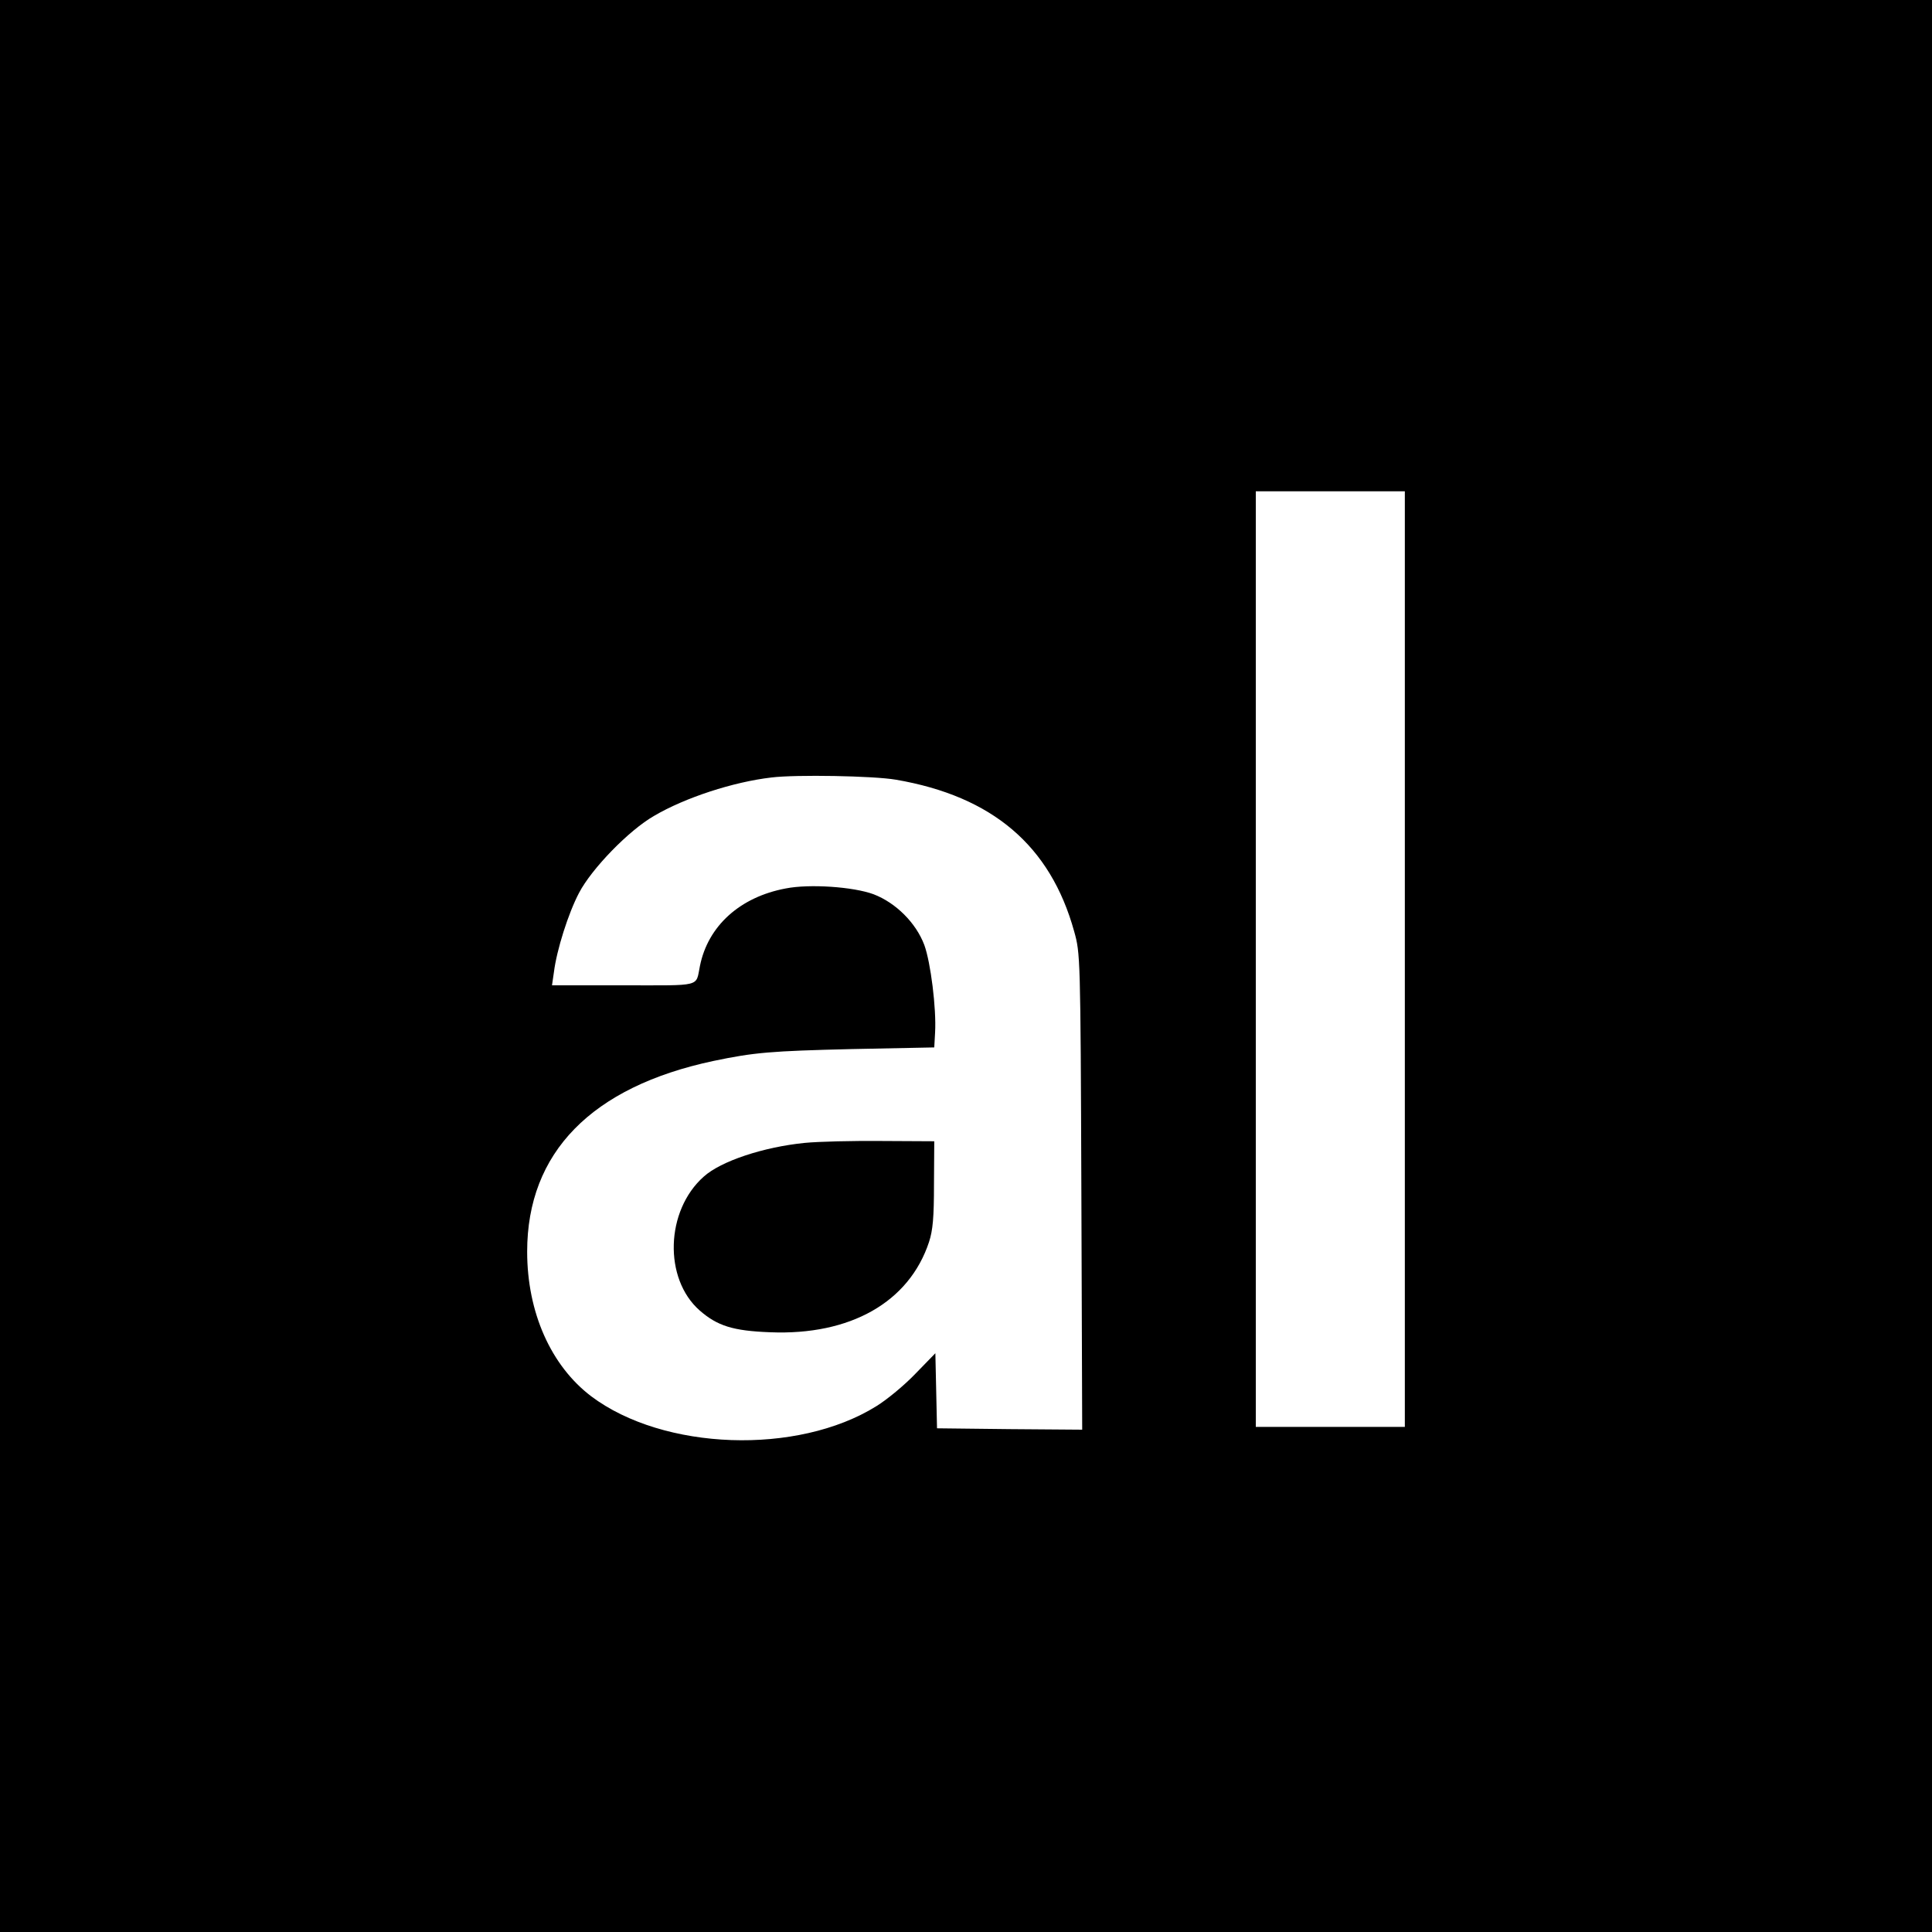
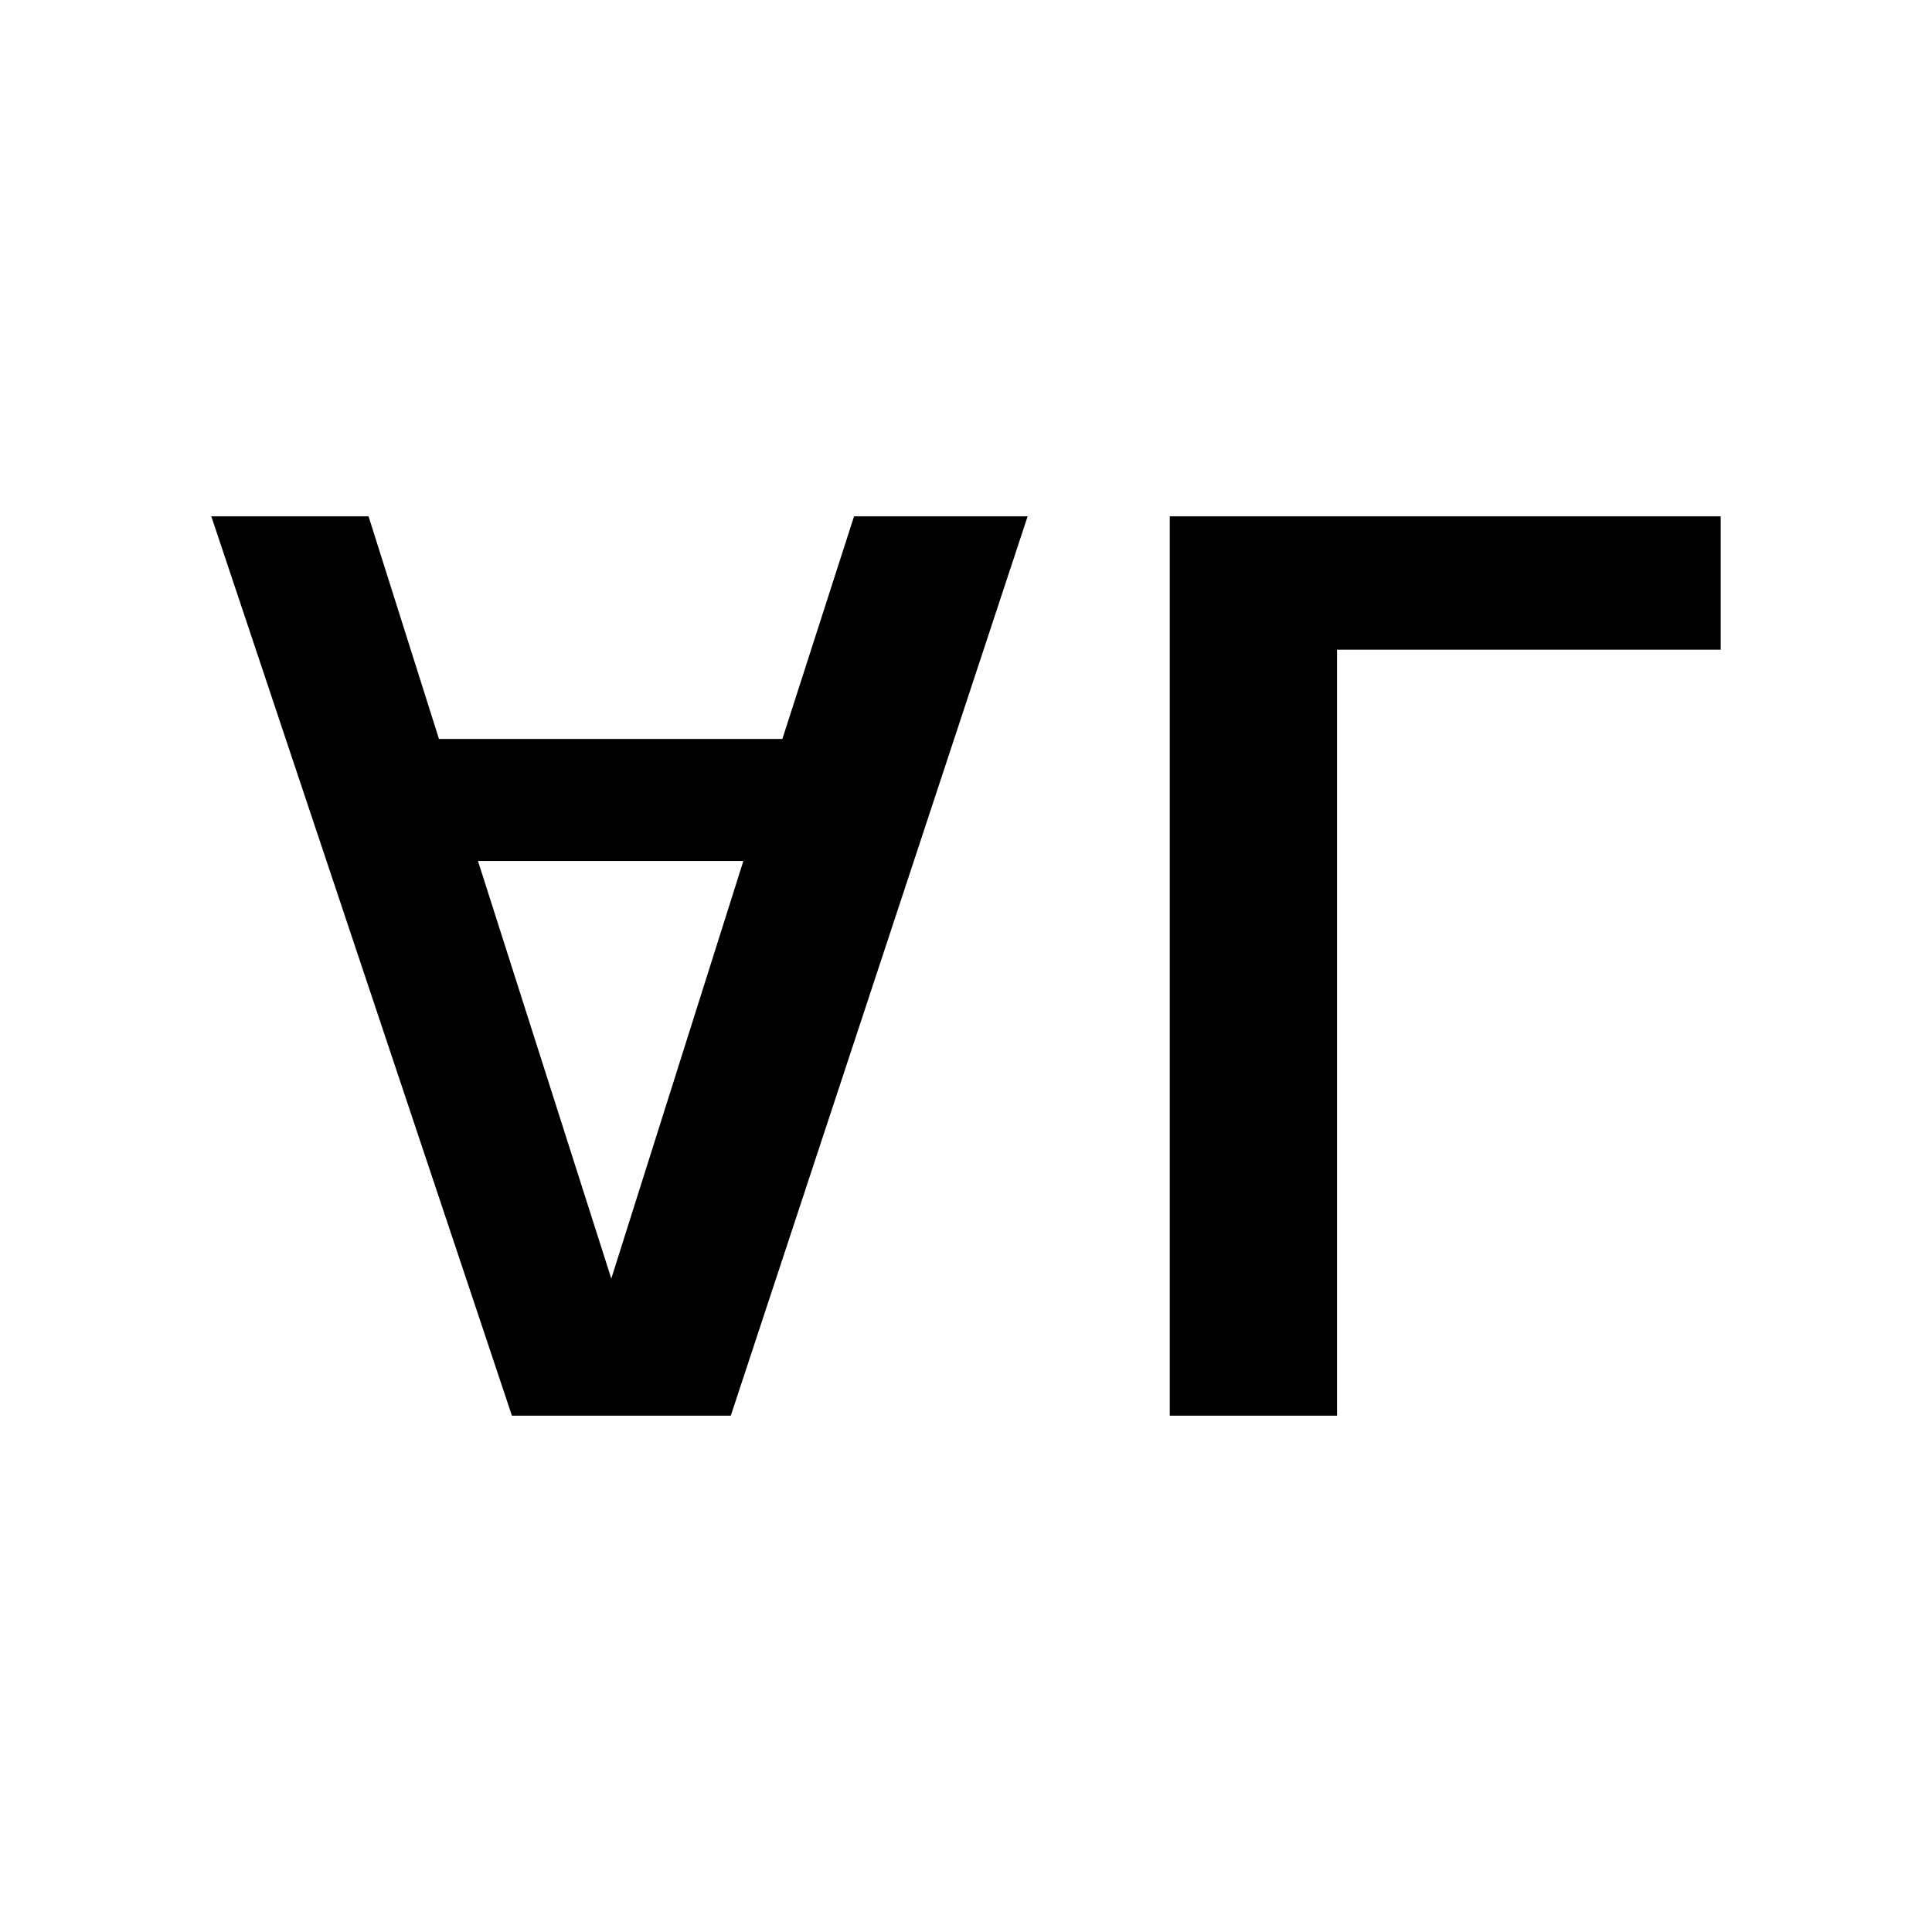
- <svg xmlns="http://www.w3.org/2000/svg" version="1.0" width="700pt" height="700pt" viewBox="0 0 700 700" preserveAspectRatio="xMidYMid meet">
-   <g transform="translate(0,700) scale(0.1,-0.1)" fill="#000000" stroke="none">
-     <path d="M0 3500 l0 -3500 3500 0 3500 0 0 3500 0 3500 -3500 0 -3500 0 0 -3500z m5090 25 l0 -1695 -270 0 -270 0 0 1695 0 1695 270 0 270 0 0 -1695z m-1844 650 c350 -60 560 -239 646 -550 22 -79 23 -86 26 -943 l3 -862 -263 2 -263 3 -3 136 -3 136 -72 -74 c-39 -41 -103 -94 -142 -118 -286 -178 -771 -161 -1033 36 -146 111 -232 304 -232 524 0 359 233 597 675 691 148 31 209 36 500 43 l300 6 3 54 c5 87 -16 254 -39 317 -30 80 -103 153 -184 184 -73 27 -232 38 -318 21 -166 -31 -282 -136 -311 -281 -16 -77 11 -70 -276 -70 l-260 0 7 48 c10 80 52 213 91 287 46 88 181 227 272 279 112 66 287 123 425 139 88 11 370 6 451 -8z" />
-     <path d="M2915 2859 c-149 -15 -303 -66 -365 -122 -139 -123 -146 -370 -15 -485 64 -56 121 -74 255 -79 291 -12 504 109 576 327 14 43 18 89 18 210 l1 155 -190 1 c-104 1 -230 -2 -280 -7z" />
+ <svg xmlns="http://www.w3.org/2000/svg" viewBox="0 0 128 128">
+   <g transform="translate(64 64) scale(0.8333333 -0.8333333) translate(-62.7 35.75)">
+     <path fill="#000000" d="M2.70 0L26.60-71.50L44-71.50L67.60 0L53.80 0L48.10-17.70L20.80-17.70L15.20 0L2.70 0ZM34.50-60.60L23.90-27.40L45-27.40L34.50-60.60ZM78.90 0L78.90-71.50L92.20-71.50L92.20-10.60L122.70-10.60L122.70 0L78.90 0Z" />
  </g>
</svg>
